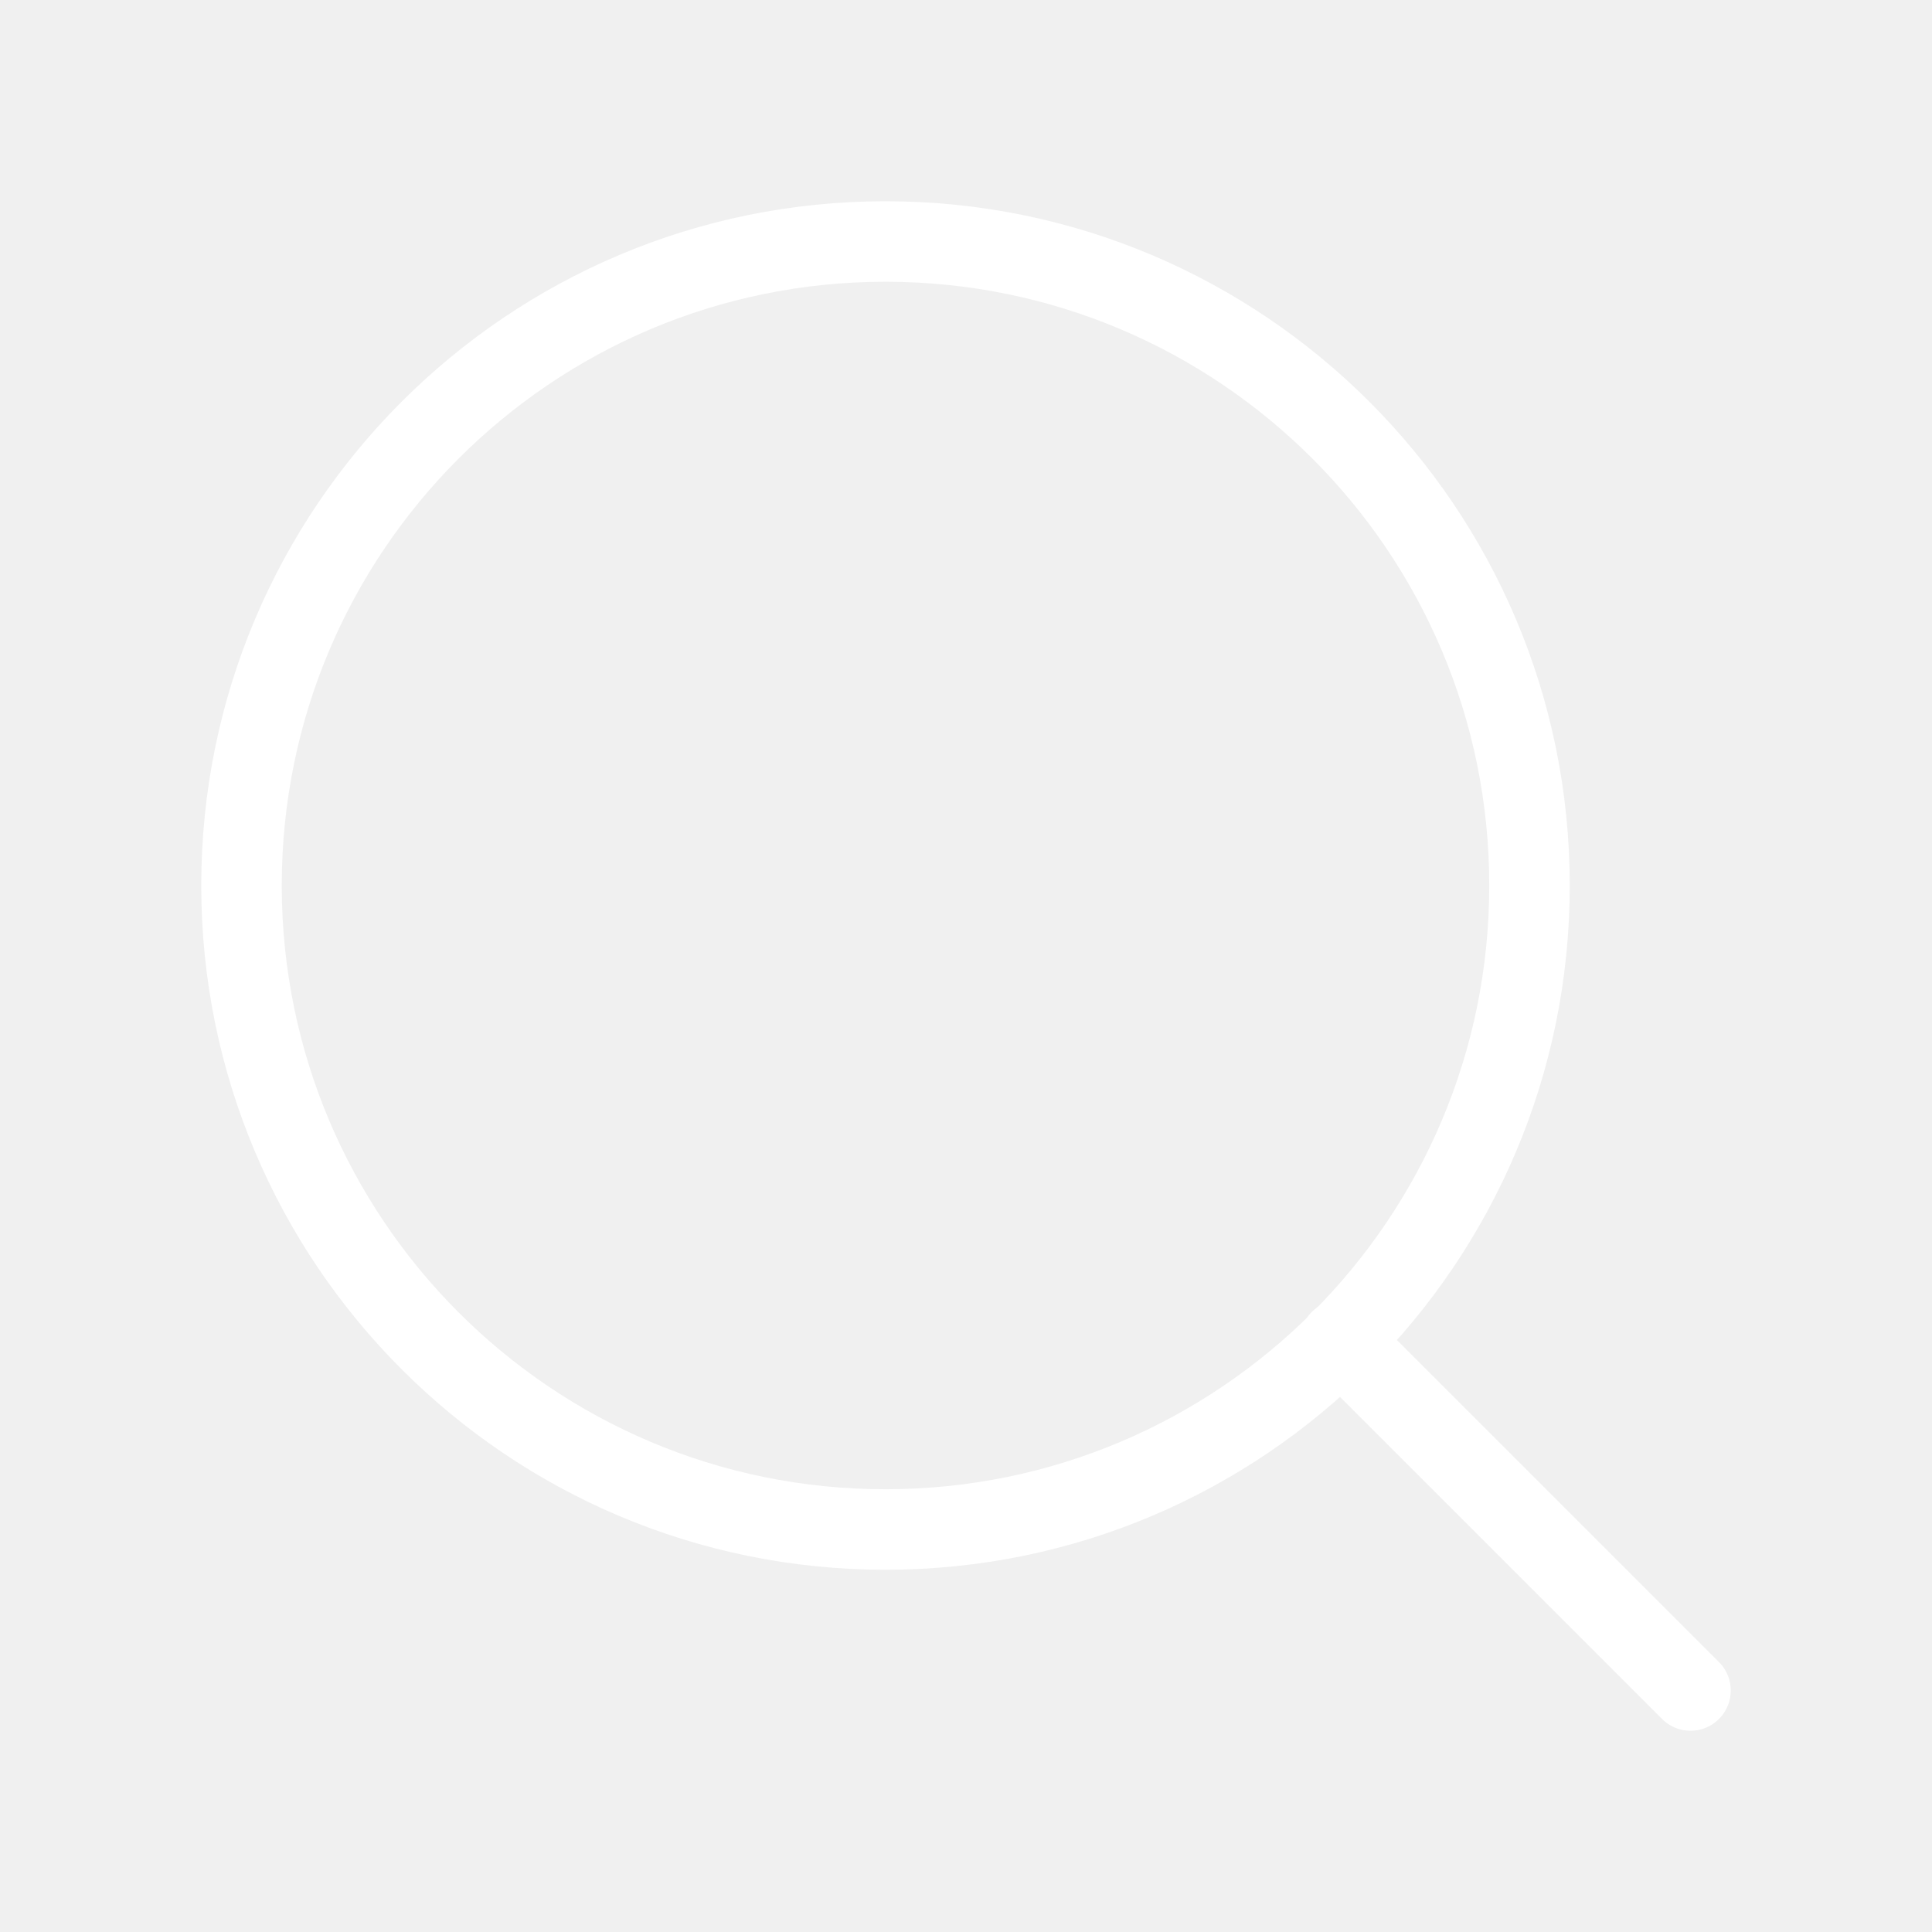
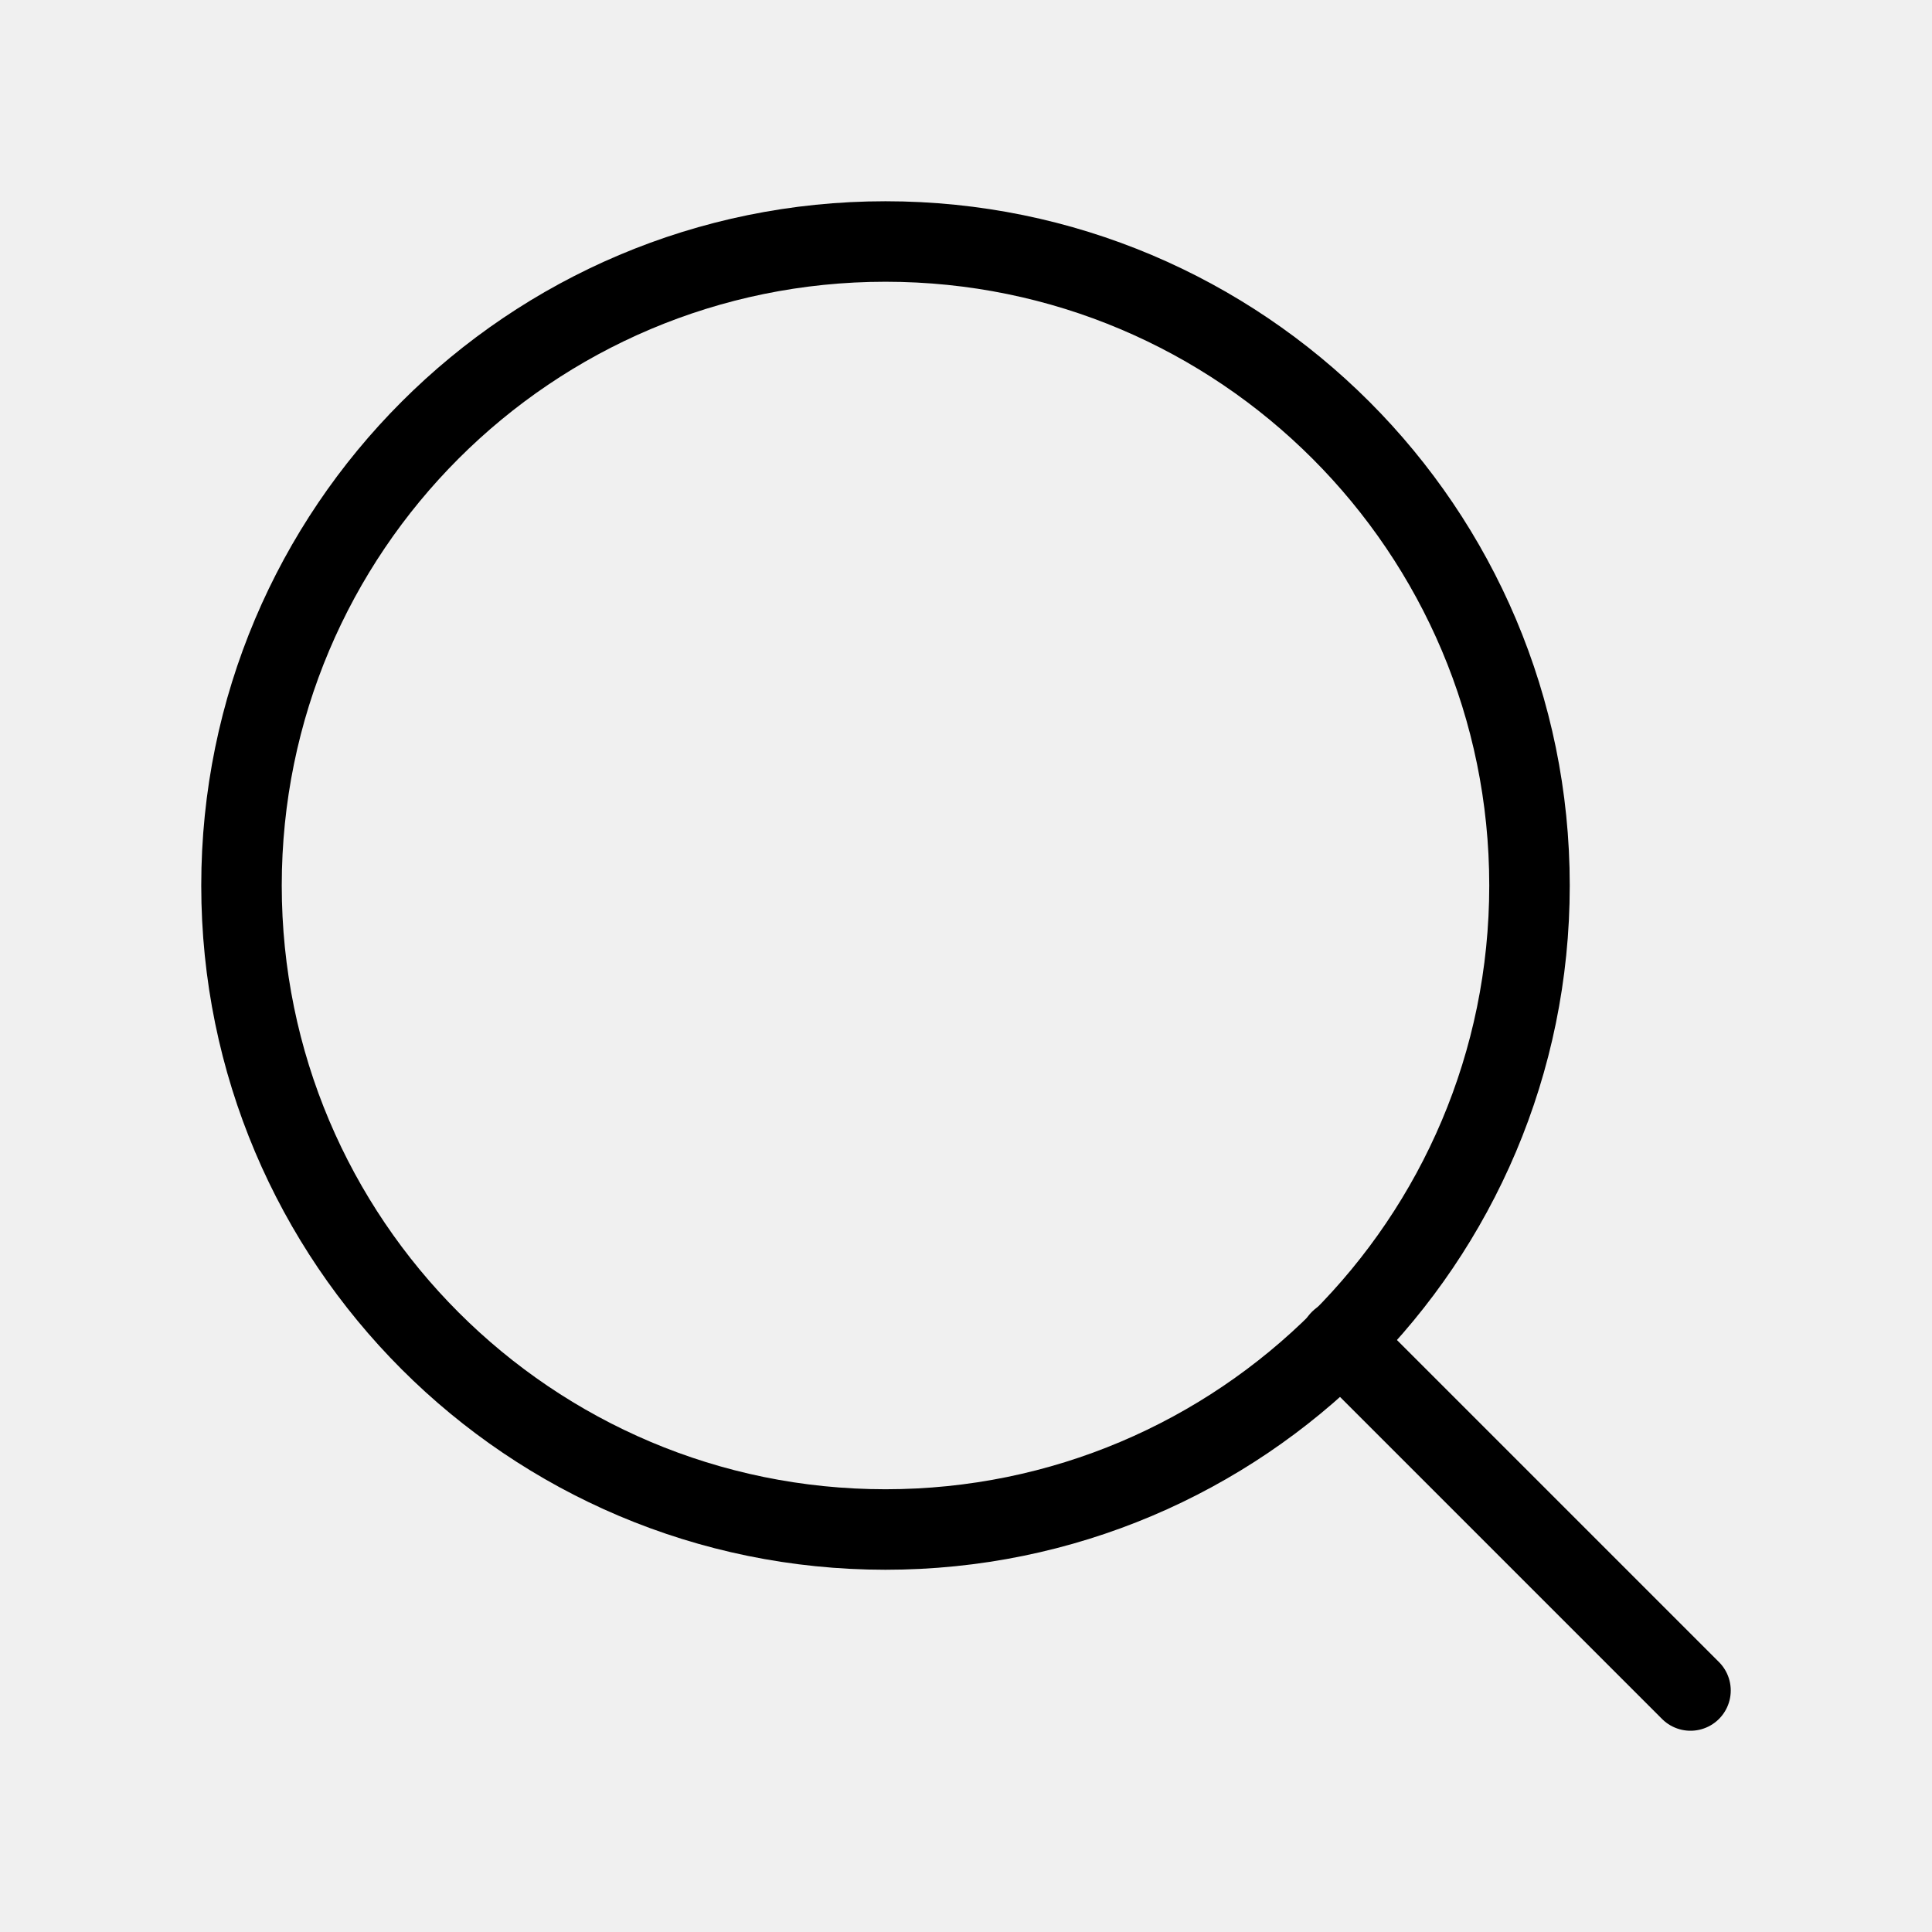
<svg xmlns="http://www.w3.org/2000/svg" width="24" height="24" viewBox="0 0 24 24" fill="none">
  <g id="Icon">
-     <path id="Vector" d="M11 19C15.418 19 19 15.418 19 11C19 6.582 15.418 3 11 3C6.582 3 3 6.582 3 11C3 15.418 6.582 19 11 19Z" stroke="white" stroke-linecap="round" stroke-linejoin="round" />
-     <path id="Vector_2" d="M21 21L16.65 16.65" stroke="white" stroke-linecap="round" stroke-linejoin="round" />
+     <path id="Vector" d="M11 19C15.418 19 19 15.418 19 11C19 6.582 15.418 3 11 3C6.582 3 3 6.582 3 11C3 15.418 6.582 19 11 19Z" stroke="black" stroke-linecap="round" stroke-linejoin="round" />
+     <path id="Vector_2" d="M21 21L16.65 16.65" stroke="black" stroke-linecap="round" stroke-linejoin="round" />
  </g>
</svg>
